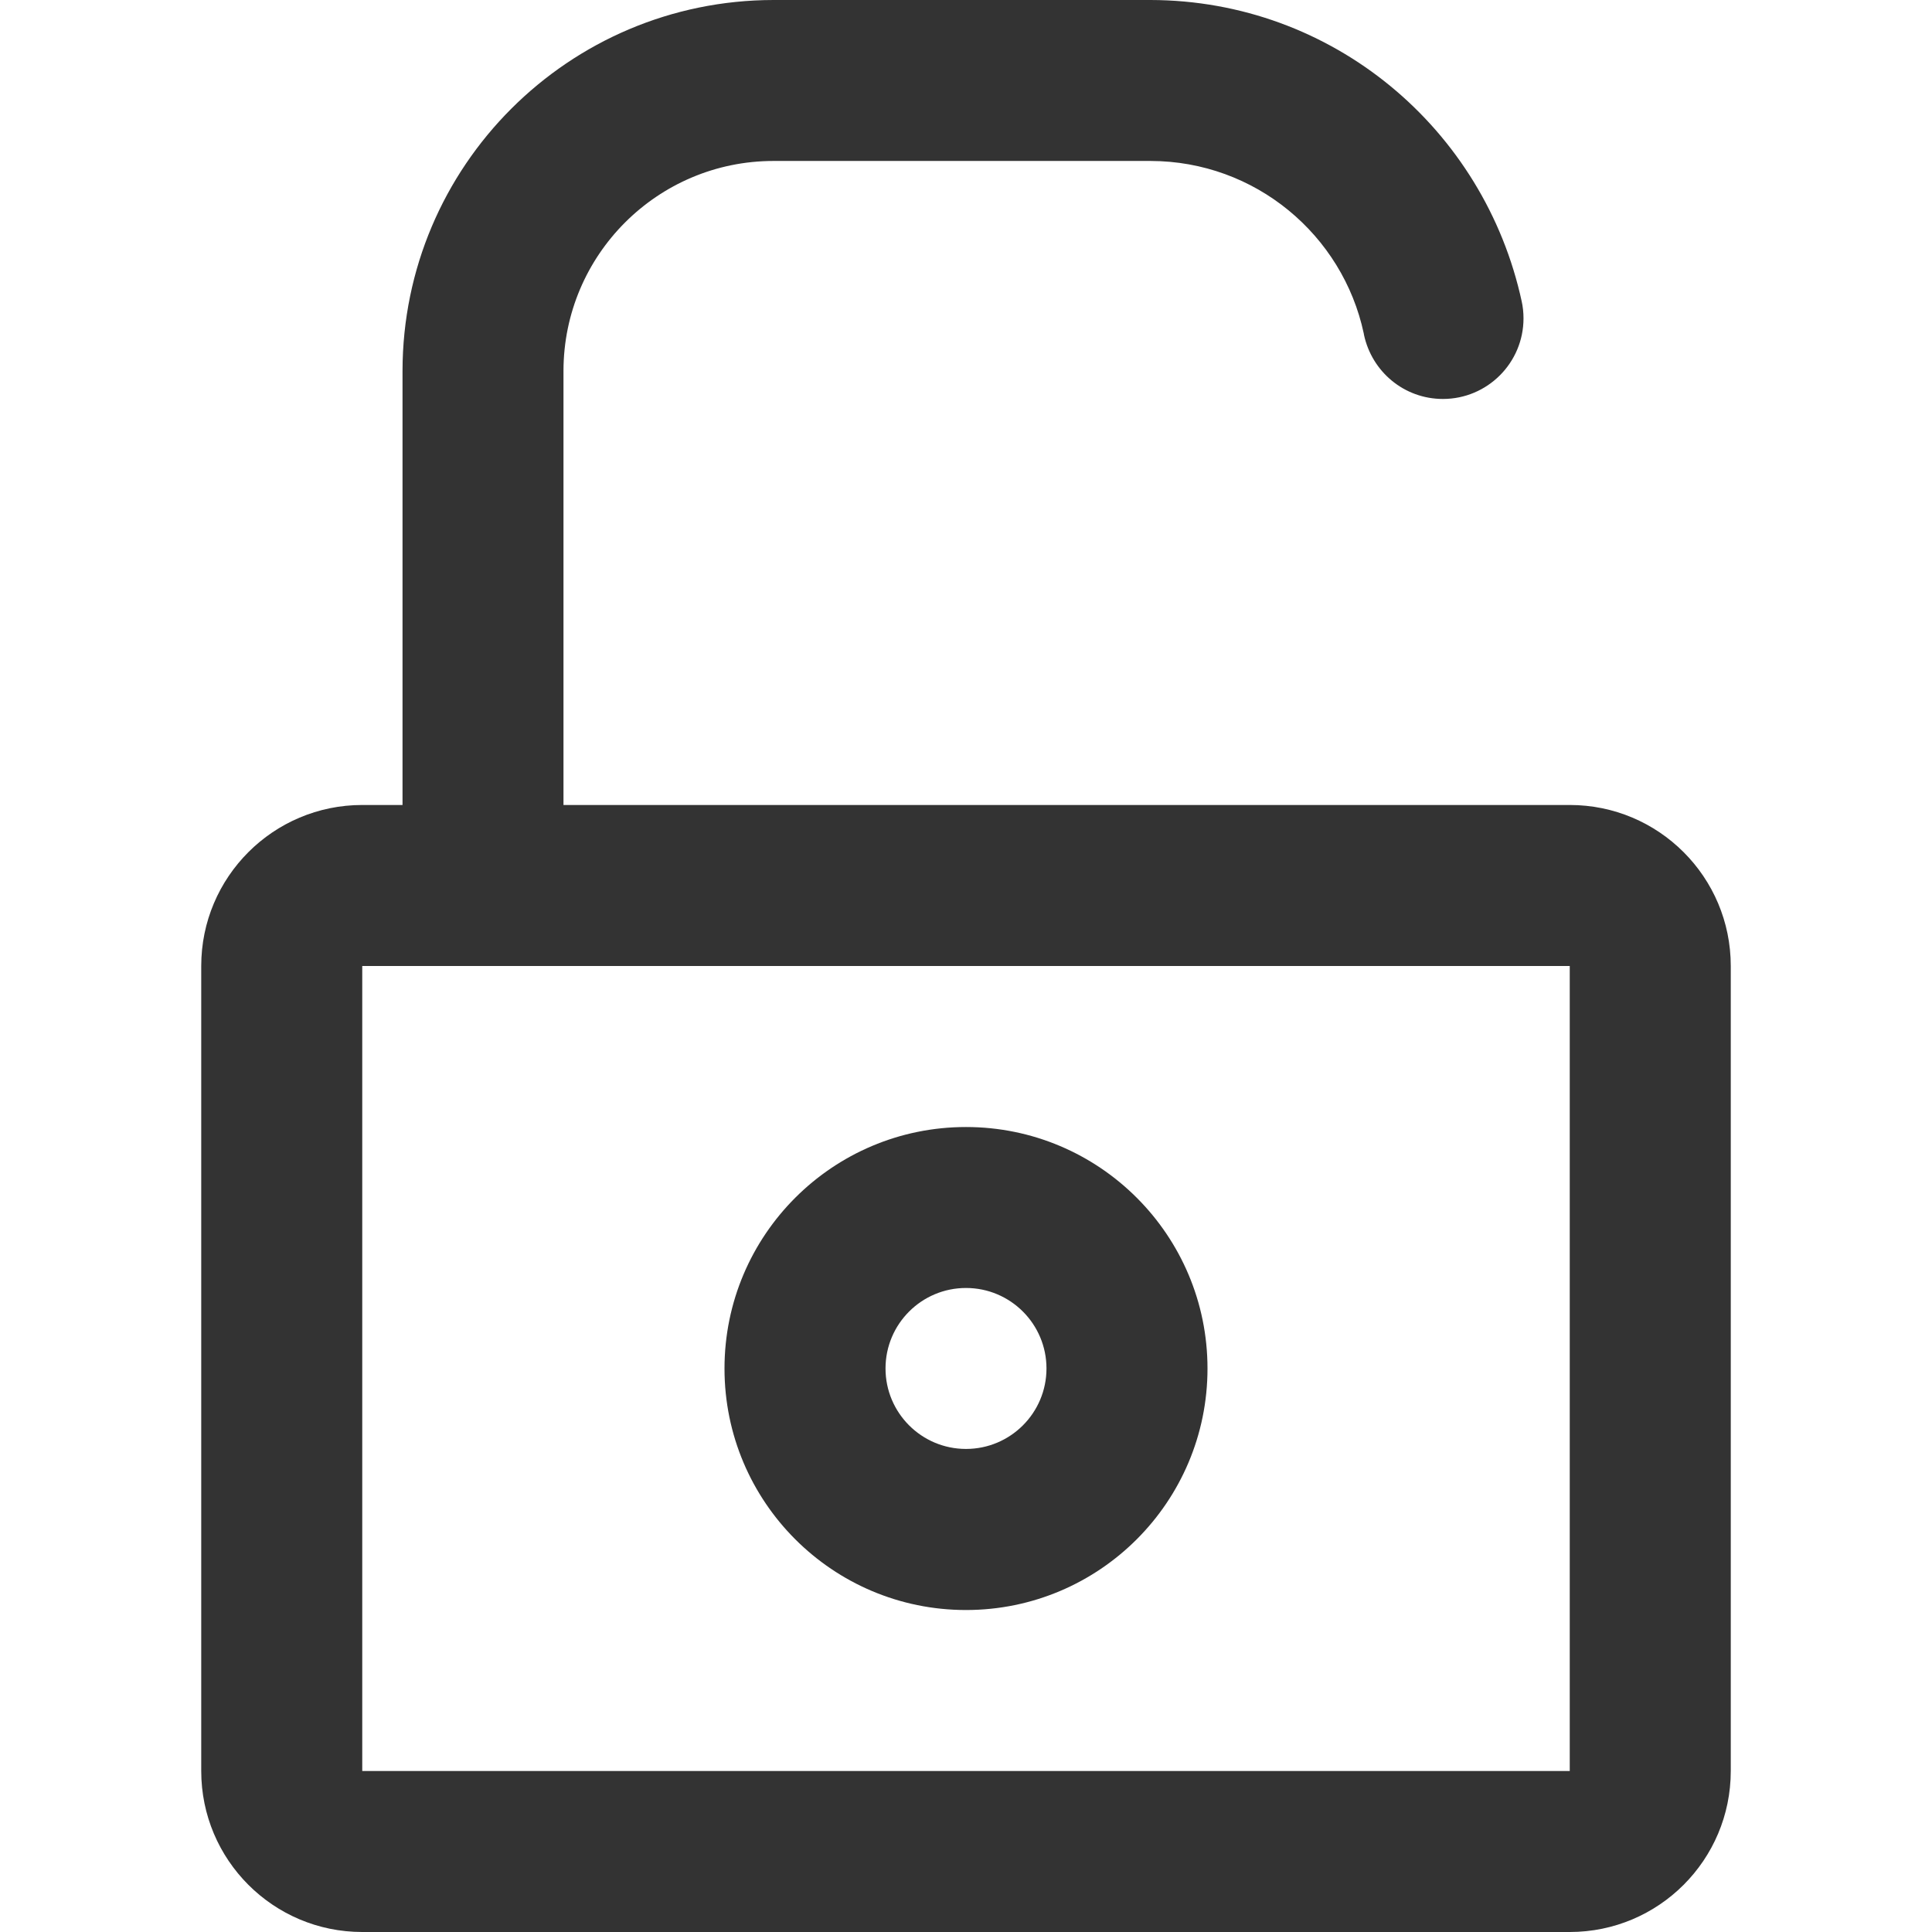
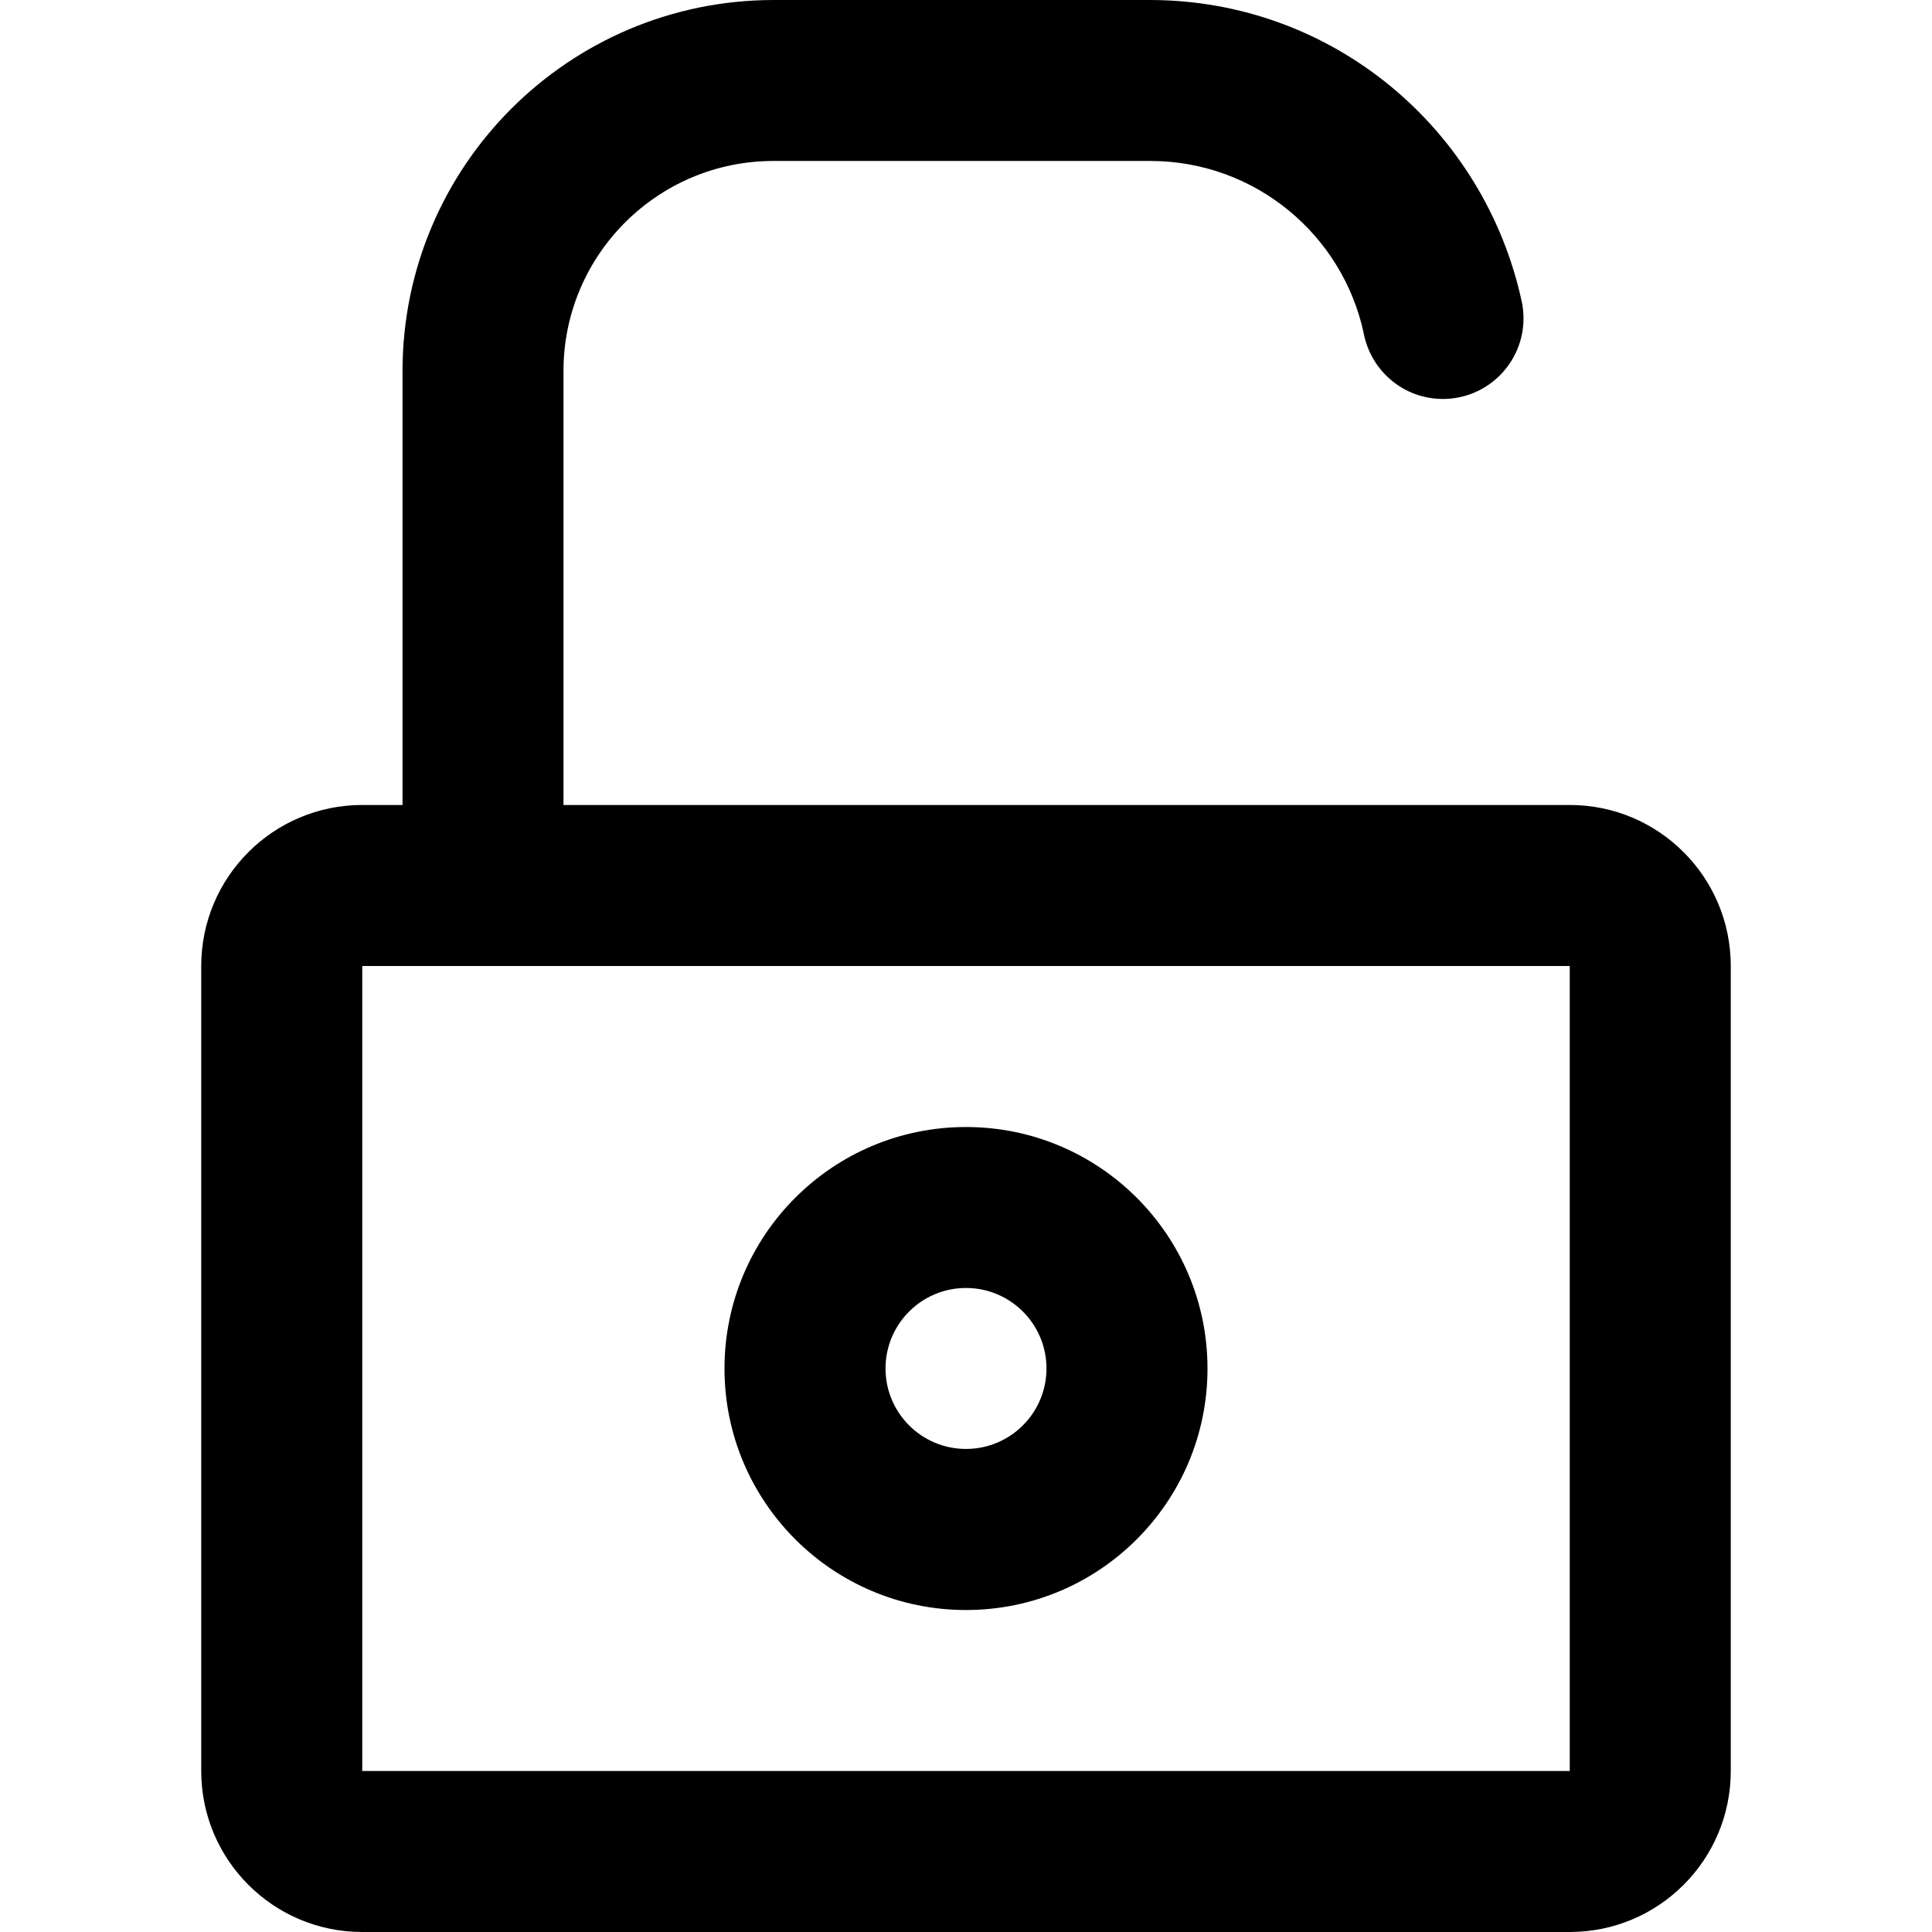
<svg xmlns="http://www.w3.org/2000/svg" version="1.1" width="32" height="32" viewBox="0 0 32 32">
-   <path fill="#333" d="M16 26.667c-2.209 0-4-1.791-4-4s1.791-4 4-4c2.209 0 4 1.791 4 4v0c0 2.209-1.791 4-4 4v0zM16 21.333c-0.736 0-1.333 0.597-1.333 1.333s0.597 1.333 1.333 1.333c0.736 0 1.333-0.597 1.333-1.333v0c0-0.736-0.597-1.333-1.333-1.333v0zM26 13.333h-16.667v-7.19c0.002-1.919 1.557-3.475 3.476-3.477h6.247c1.735 0.002 3.183 1.225 3.532 2.856l0.004 0.024c0.131 0.611 0.666 1.062 1.307 1.062 0.737 0 1.335-0.598 1.335-1.335 0-0.097-0.010-0.191-0.030-0.282l0.002 0.009c-0.62-2.872-3.136-4.994-6.149-5h-6.247c-3.391 0.004-6.14 2.752-6.143 6.143v7.19h-0.667c-1.473 0-2.667 1.194-2.667 2.667v0 13.333c0 1.473 1.194 2.667 2.667 2.667v0h20c1.473 0 2.667-1.194 2.667-2.667v0-13.333c0-1.473-1.194-2.667-2.667-2.667v0zM6 29.333v-13.333h20v13.333z" />
+   <path d="M16,26.667 C13.791,26.667 12,24.876 12,22.667 C12,20.458 13.791,18.667 16,18.667 C18.209,18.667 20,20.458 20,22.667 L20,22.667 C20,24.876 18.209,26.667 16,26.667 L16,26.667 Z M16,21.333 C15.264,21.333 14.667,21.93 14.667,22.666 C14.667,23.402 15.264,23.999 16,23.999 C16.736,23.999 17.333,23.402 17.333,22.666 L17.333,22.666 C17.333,21.93 16.736,21.333 16,21.333 L16,21.333 L16,21.333 Z M26,13.333 L9.333,13.333 L9.333,6.143 C9.335,4.224 10.89,2.668 12.809,2.666 L19.056,2.666 C20.791,2.668 22.239,3.891 22.588,5.522 L22.592,5.546 C22.723,6.157 23.258,6.608 23.899,6.608 C24.636,6.608 25.234,6.01 25.234,5.273 C25.234,5.176 25.224,5.082 25.204,4.991 L25.206,5 C24.586,2.128 22.07,0.006 19.057,-6.66666674e-08 L12.81,-6.66666674e-08 C9.419,0.004 6.67,2.752 6.667,6.143 L6.667,13.333 L6,13.333 C4.527,13.333 3.333,14.527 3.333,16 L3.333,16 L3.333,29.333 C3.333,30.806 4.527,32 6,32 L6,32 L26,32 C27.473,32 28.667,30.806 28.667,29.333 L28.667,29.333 L28.667,16 C28.667,14.527 27.473,13.333 26,13.333 L26,13.333 L26,13.333 Z M6,29.333 L6,16 L26,16 L26,29.333 L6,29.333 Z" />
</svg>
